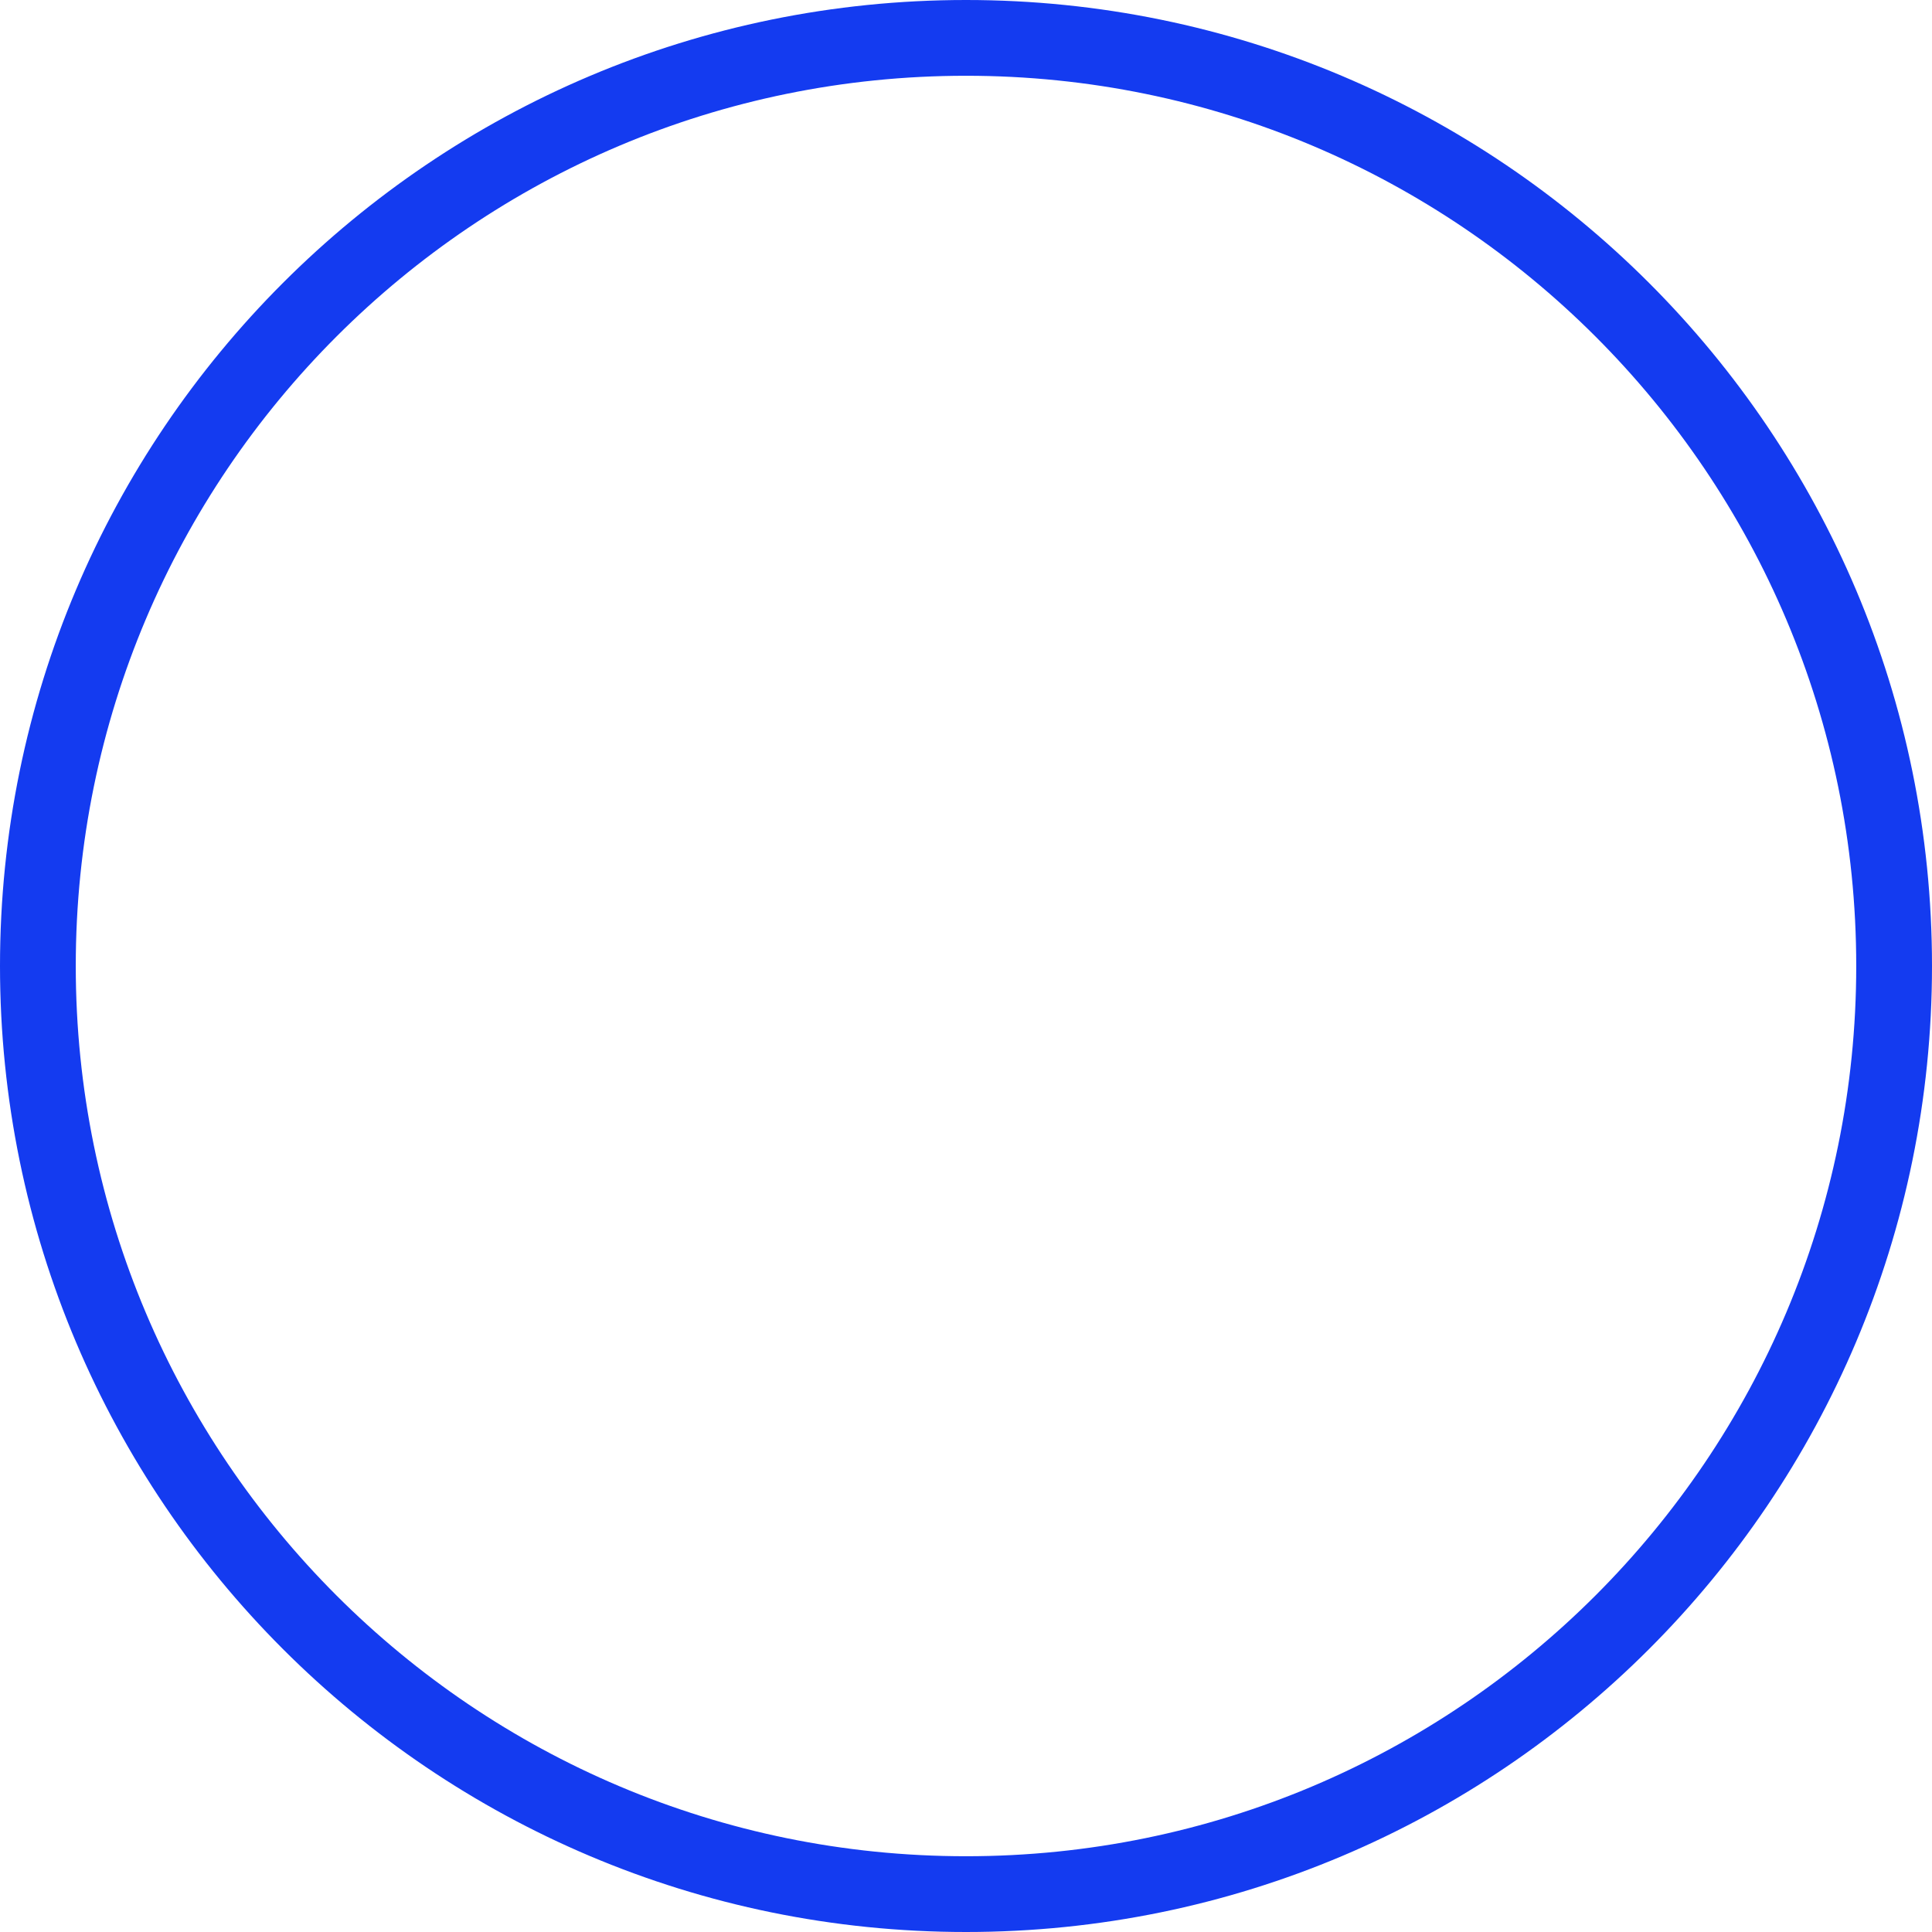
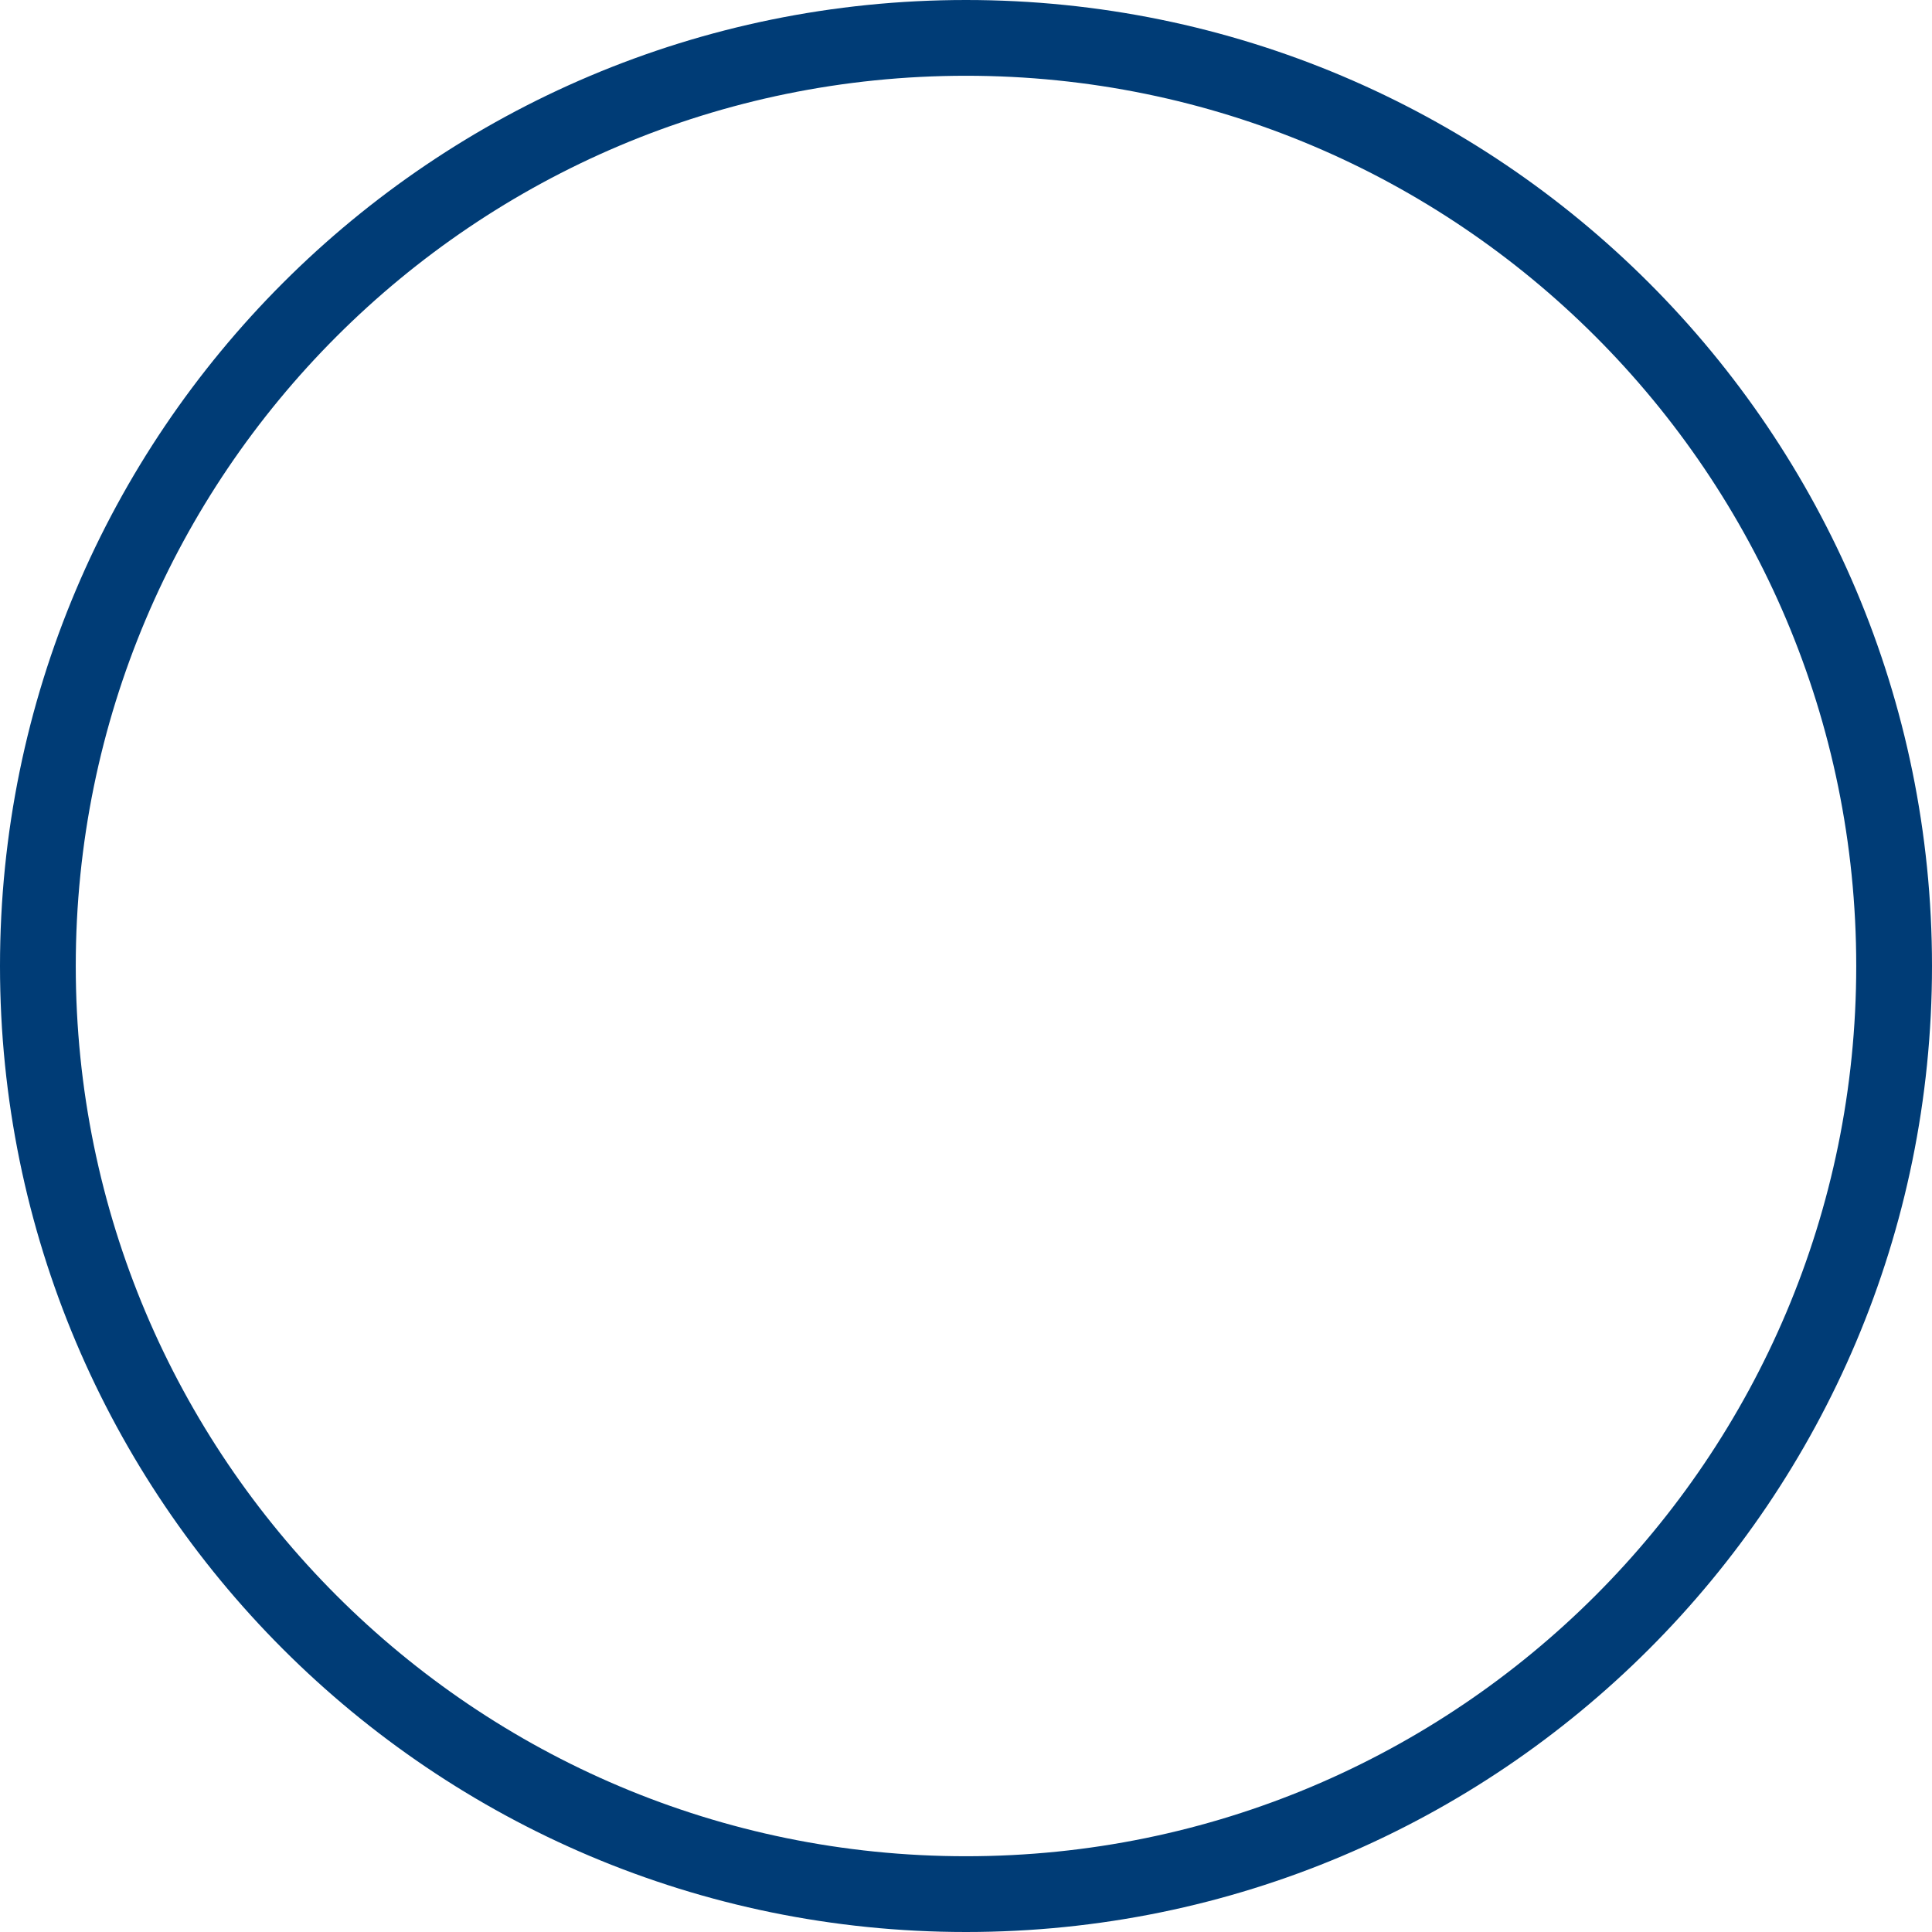
<svg xmlns="http://www.w3.org/2000/svg" width="51px" height="51px" viewBox="0 0 51 51" version="1.1">
  <defs />
  <g id="Symbols" stroke="none" stroke-width="1" fill="none" fill-rule="evenodd" stroke-linejoin="round">
-     <ellipse id="Earth-path" stroke="#143BF0" stroke-width="2" cx="25.5" cy="25.5" rx="24.5" ry="24.5" />
+     <ellipse id="Earth-path" stroke="#003c76" stroke-width="2" cx="25.5" cy="25.5" rx="24.5" ry="24.5" />
  </g>
</svg>
